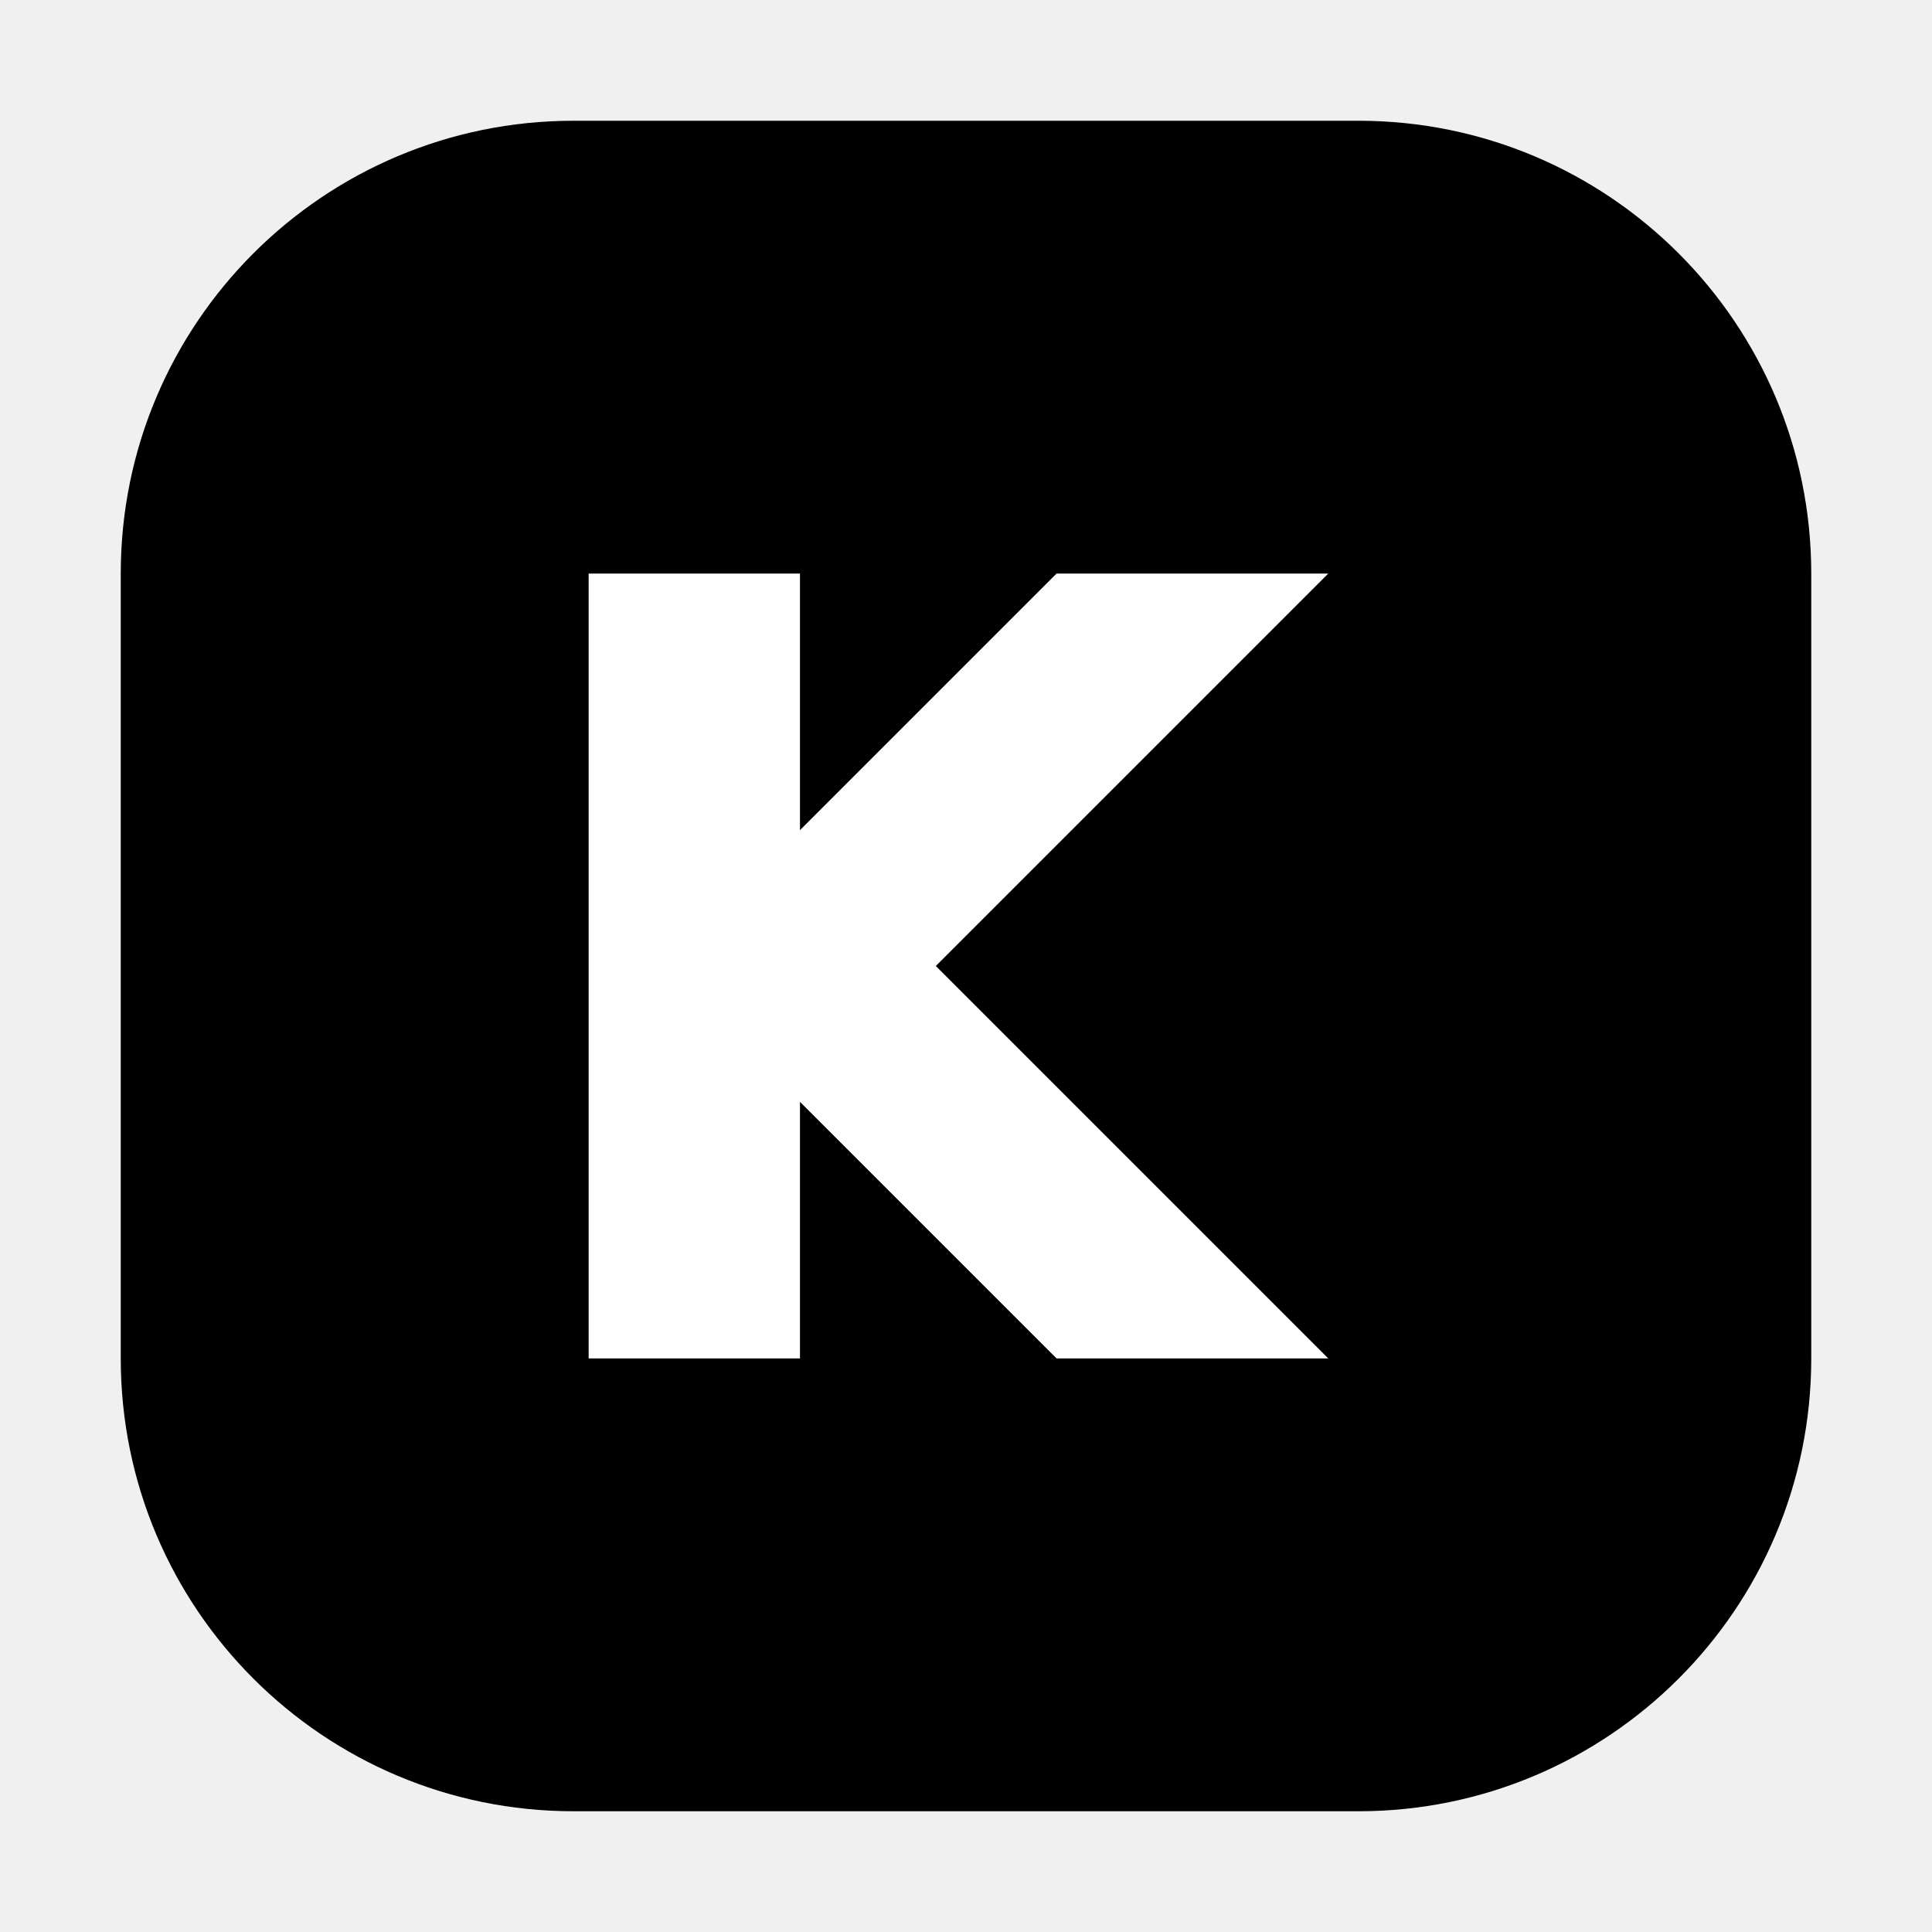
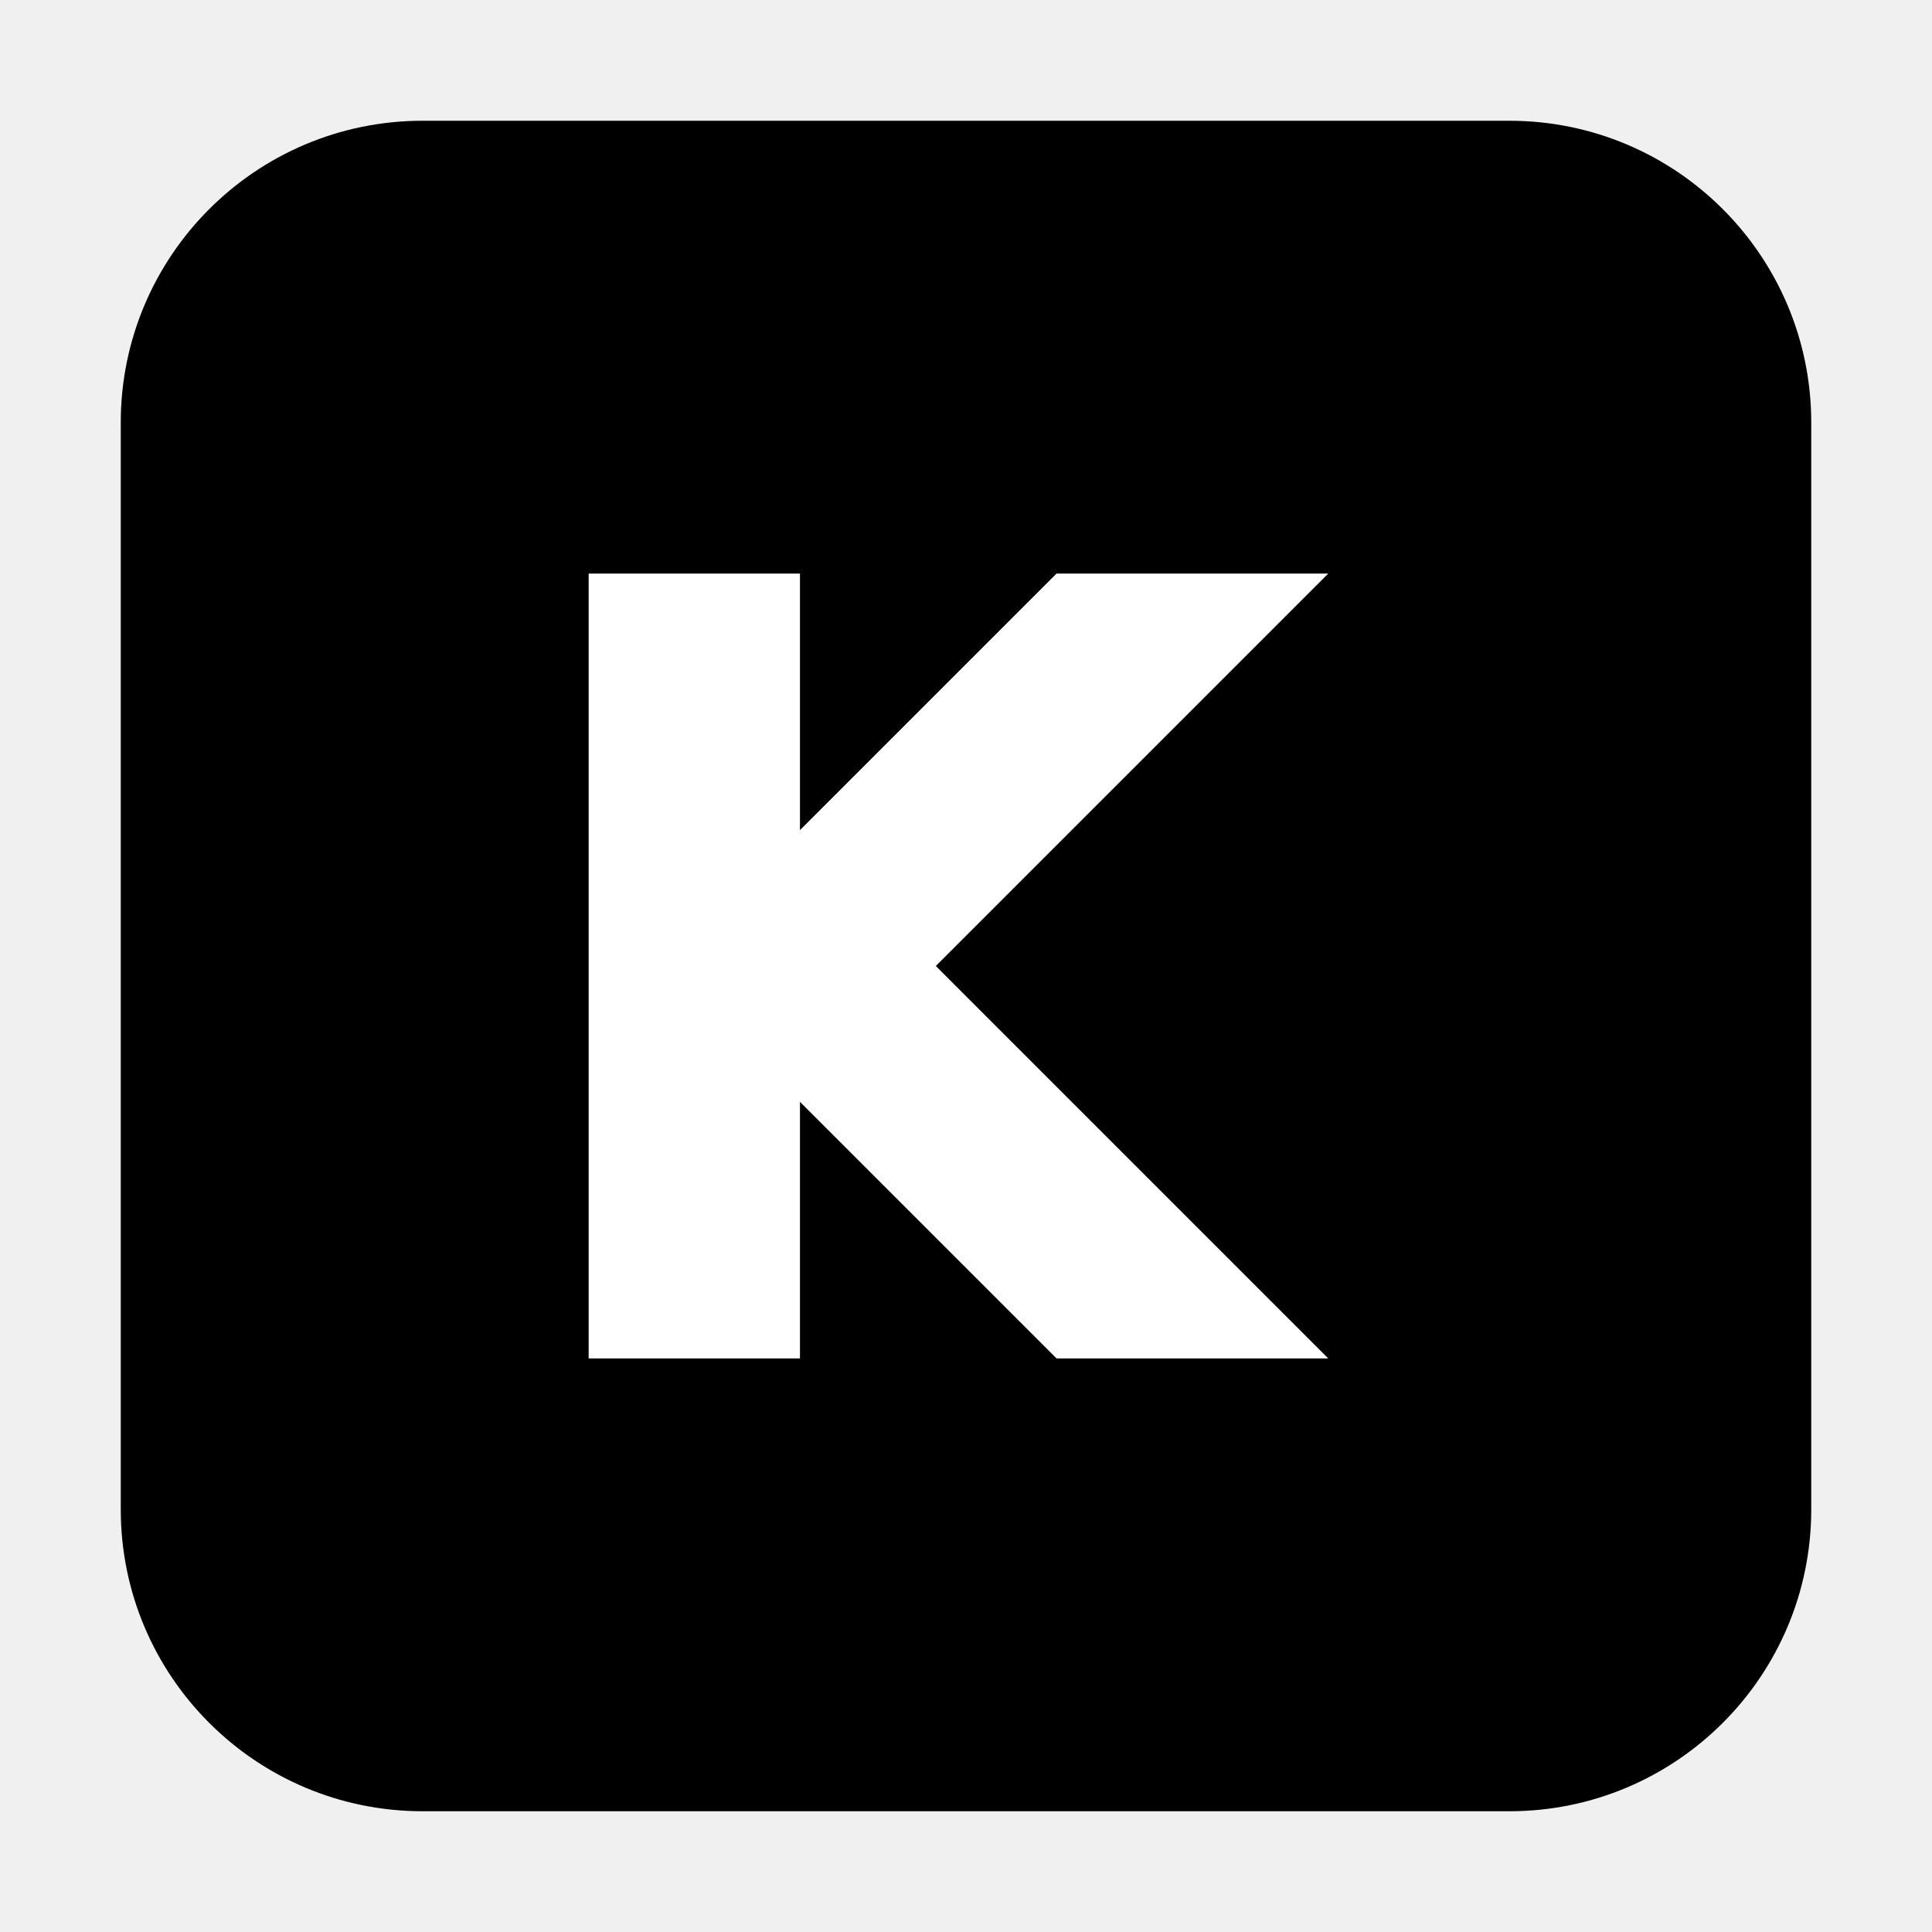
<svg xmlns="http://www.w3.org/2000/svg" viewBox="0 0 256 256" width="256" height="256" role="img" aria-label="KoncetCloud">
-   <rect x="16" y="16" width="224" height="224" rx="60" fill="#000000" />
-   <path fill="#FFFFFF" d="M78 76 H106 V110 L140 76 H176 L124 128 L176 180 H140 L106 146 V180 H78 Z" />
+   <g>
+     <rect x="16" y="16" width="224" height="224" rx="40" fill="#000000" />
+     <path fill="#FFFFFF" d="M78 76 H106 V110 L140 76 H176 L124 128 L176 180 H140 L106 146 V180 H78 Z" />
+   </g>
</svg>
